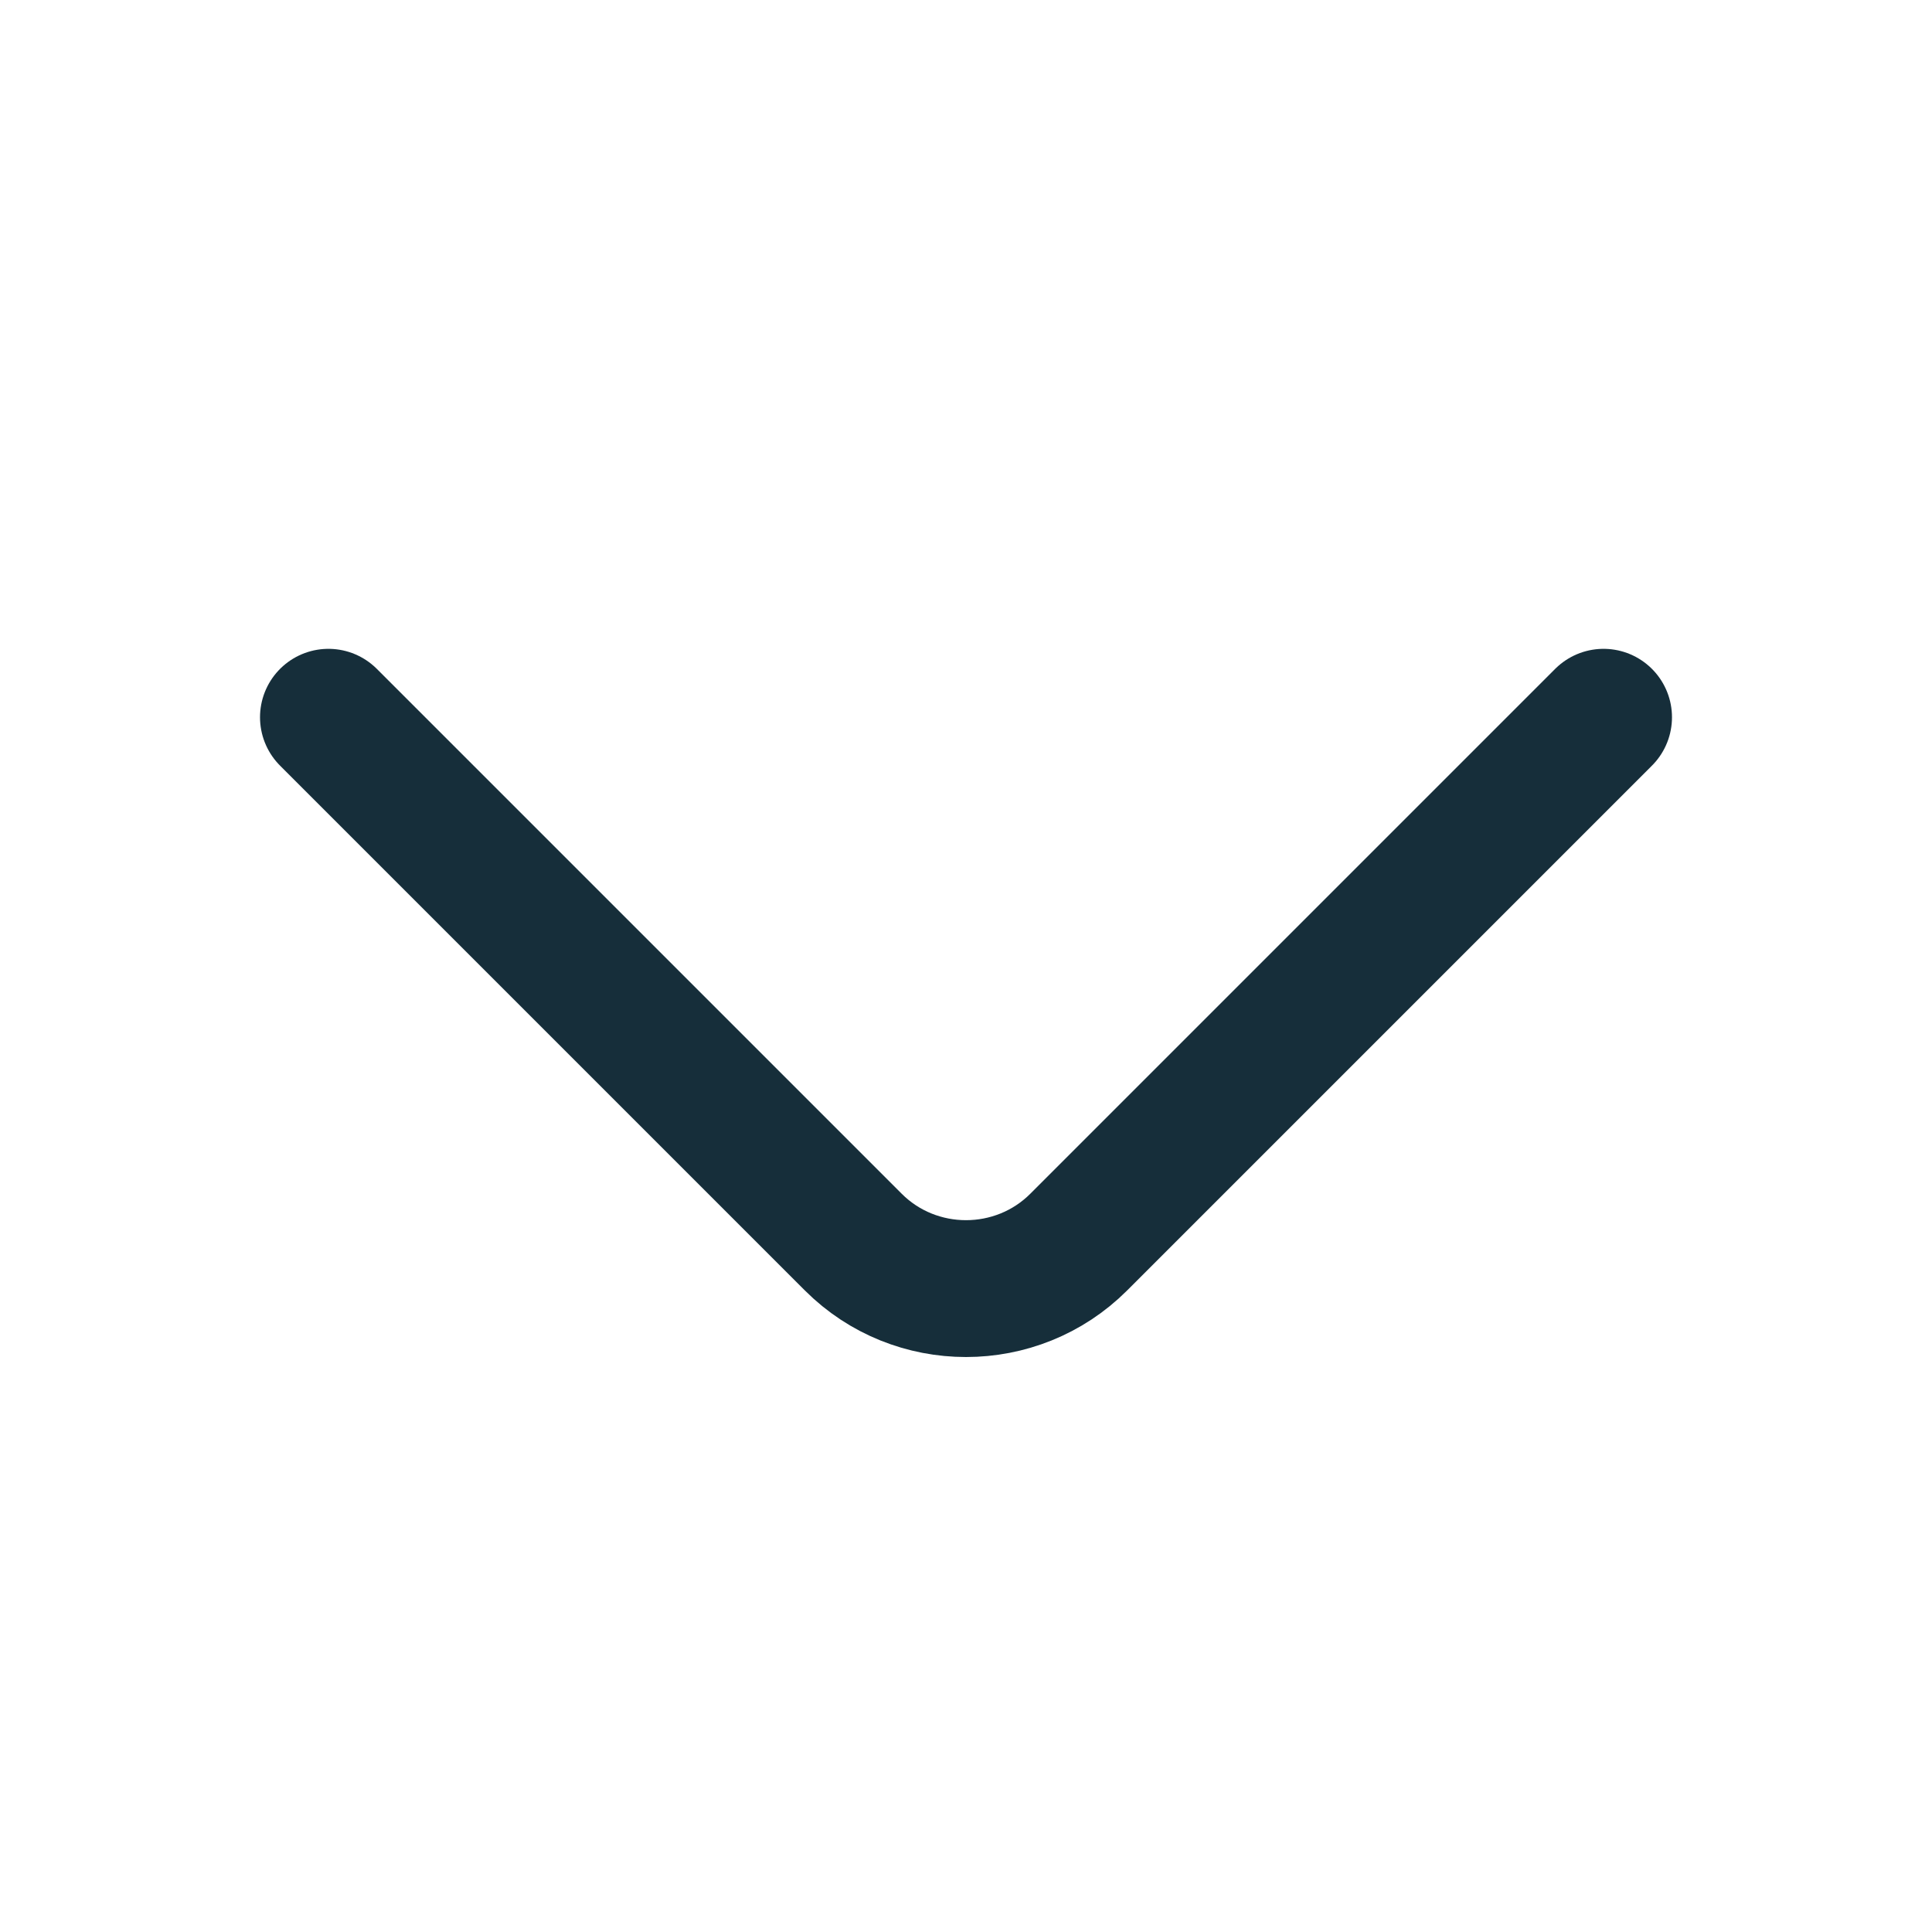
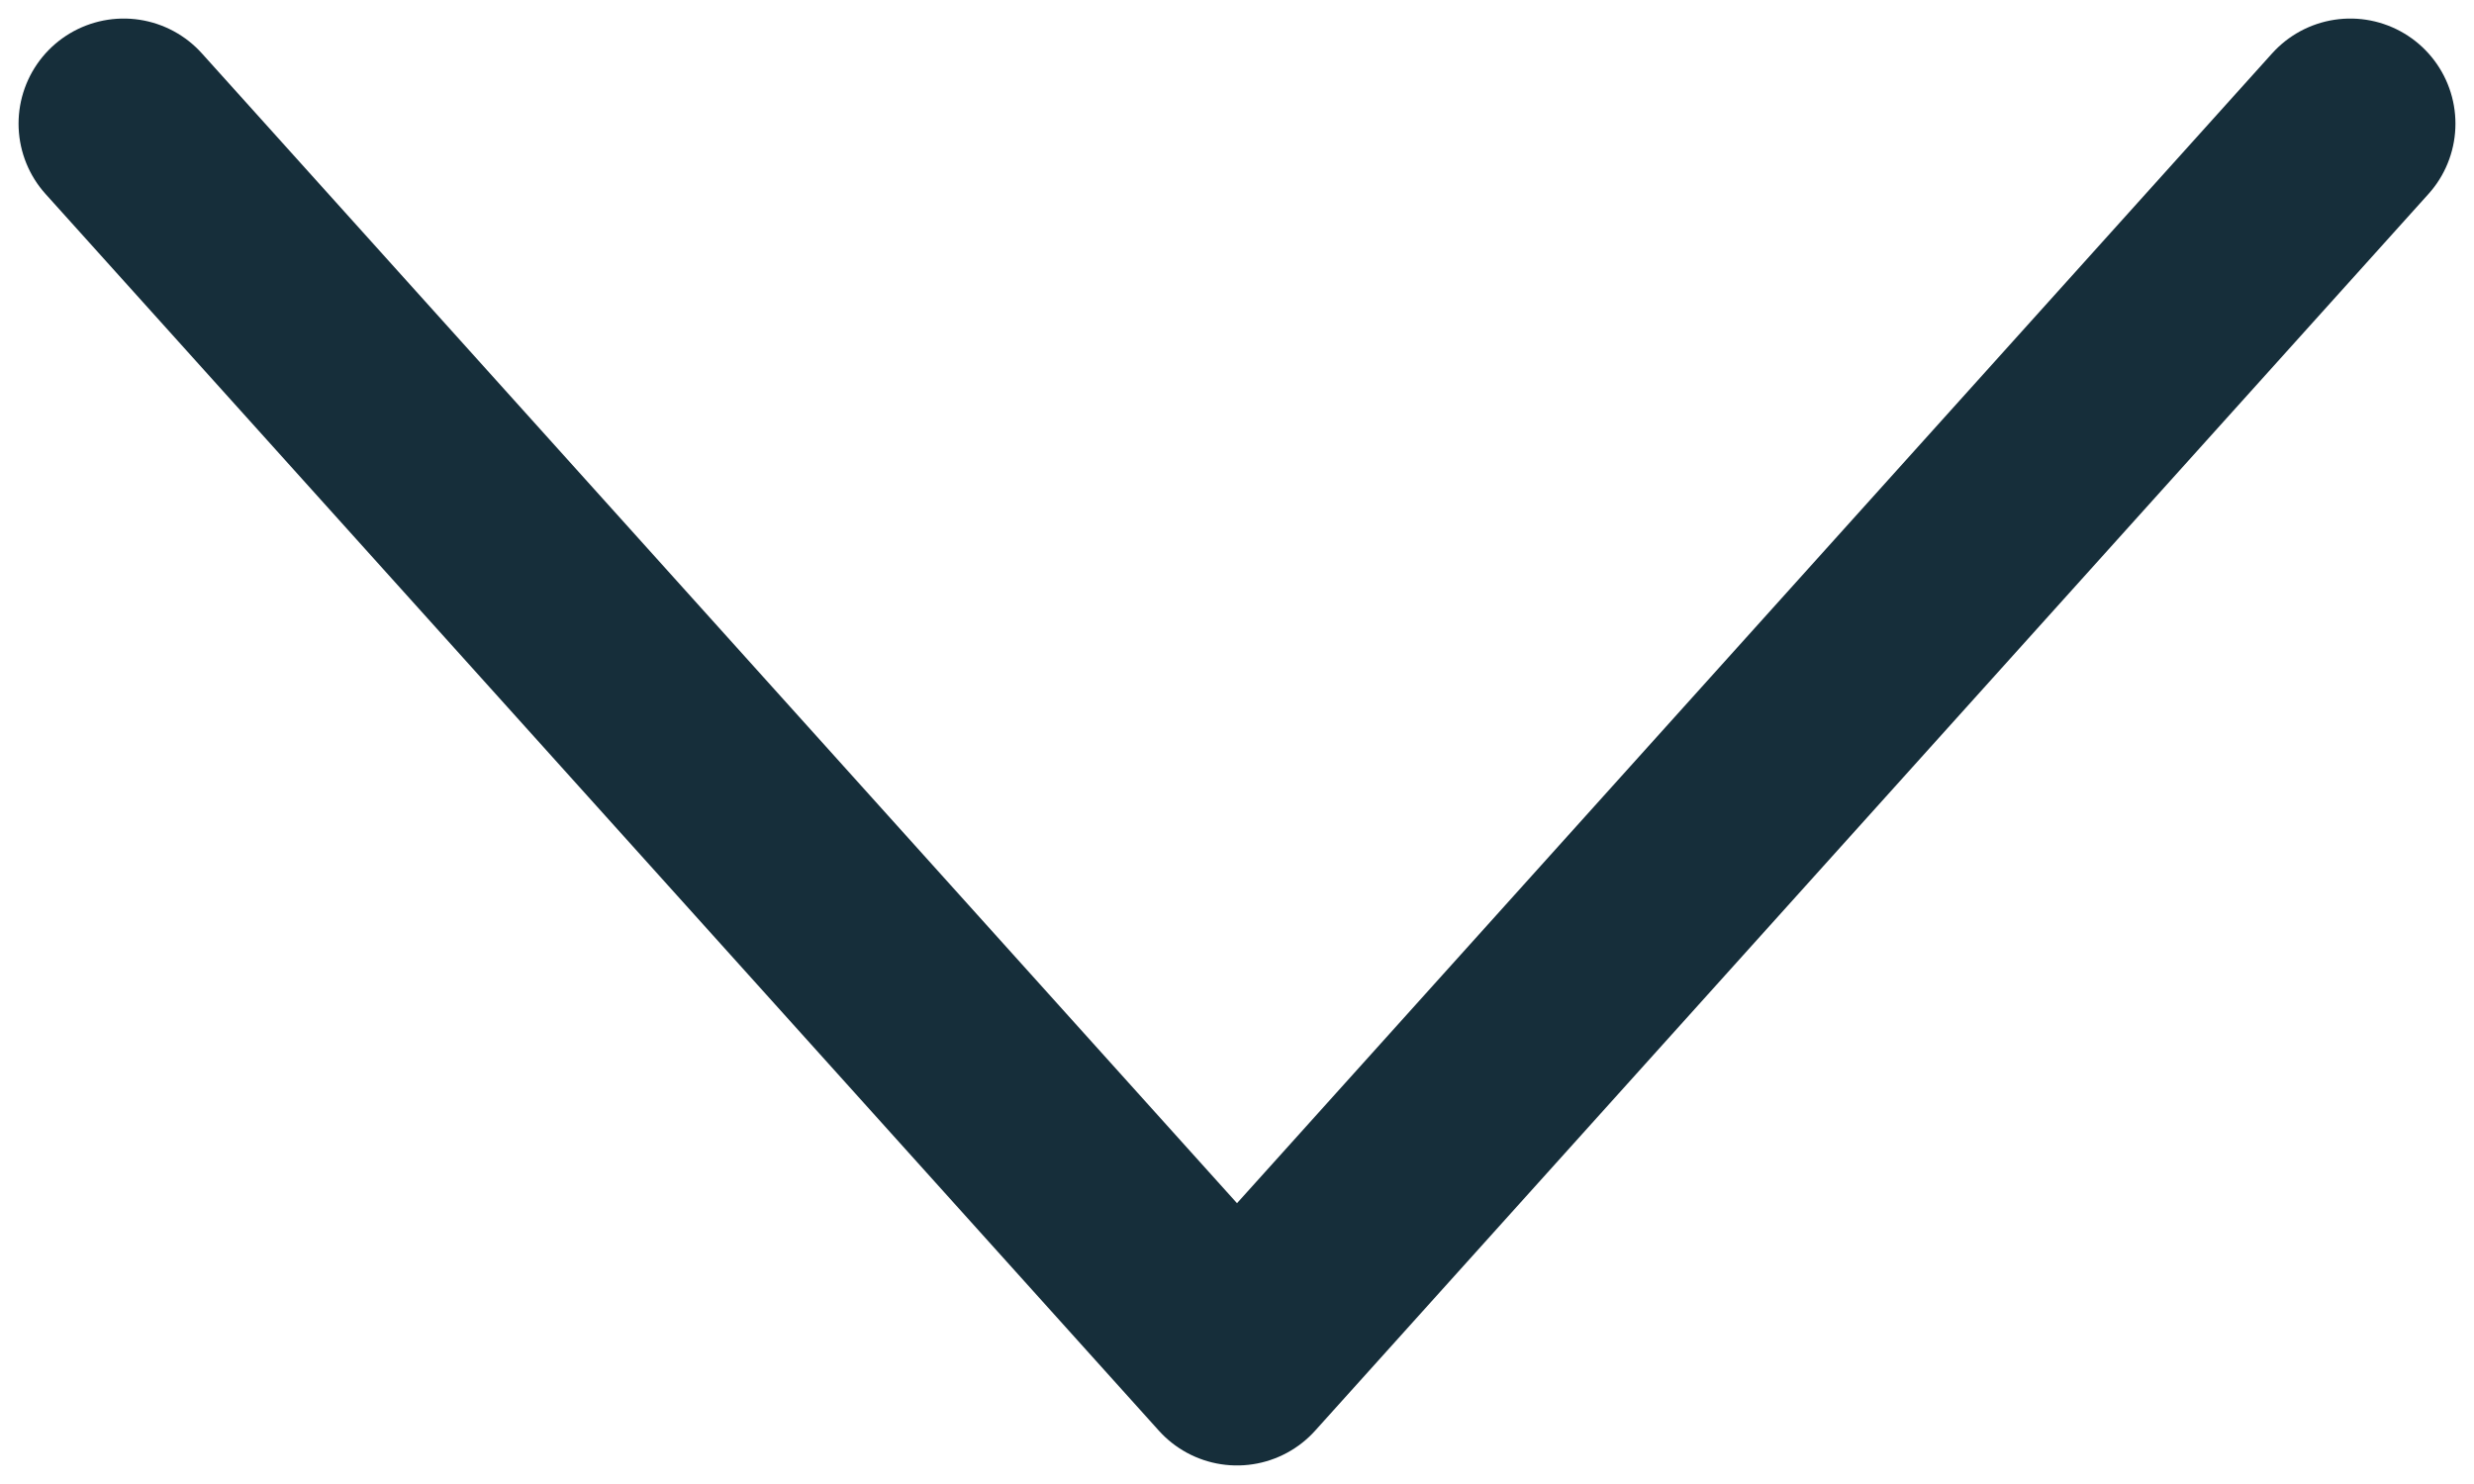
- <svg xmlns="http://www.w3.org/2000/svg" width="24" height="24" viewBox="0 0 24 24" fill="none">
-   <path d="M19.92 8.91L13.4 15.43C12.63 16.2 11.37 16.2 10.6 15.43L4.08 8.91" stroke="#162E3A" stroke-width="1.7" stroke-miterlimit="10" stroke-linecap="round" stroke-linejoin="round" />
+ <svg xmlns="http://www.w3.org/2000/svg" width="20" height="12" viewBox="0 0 20 12" fill="none">
+   <path d="M19 1L10 11L1 1" stroke="#162E3A" stroke-width="1.7" stroke-linecap="round" stroke-linejoin="round" />
</svg>
